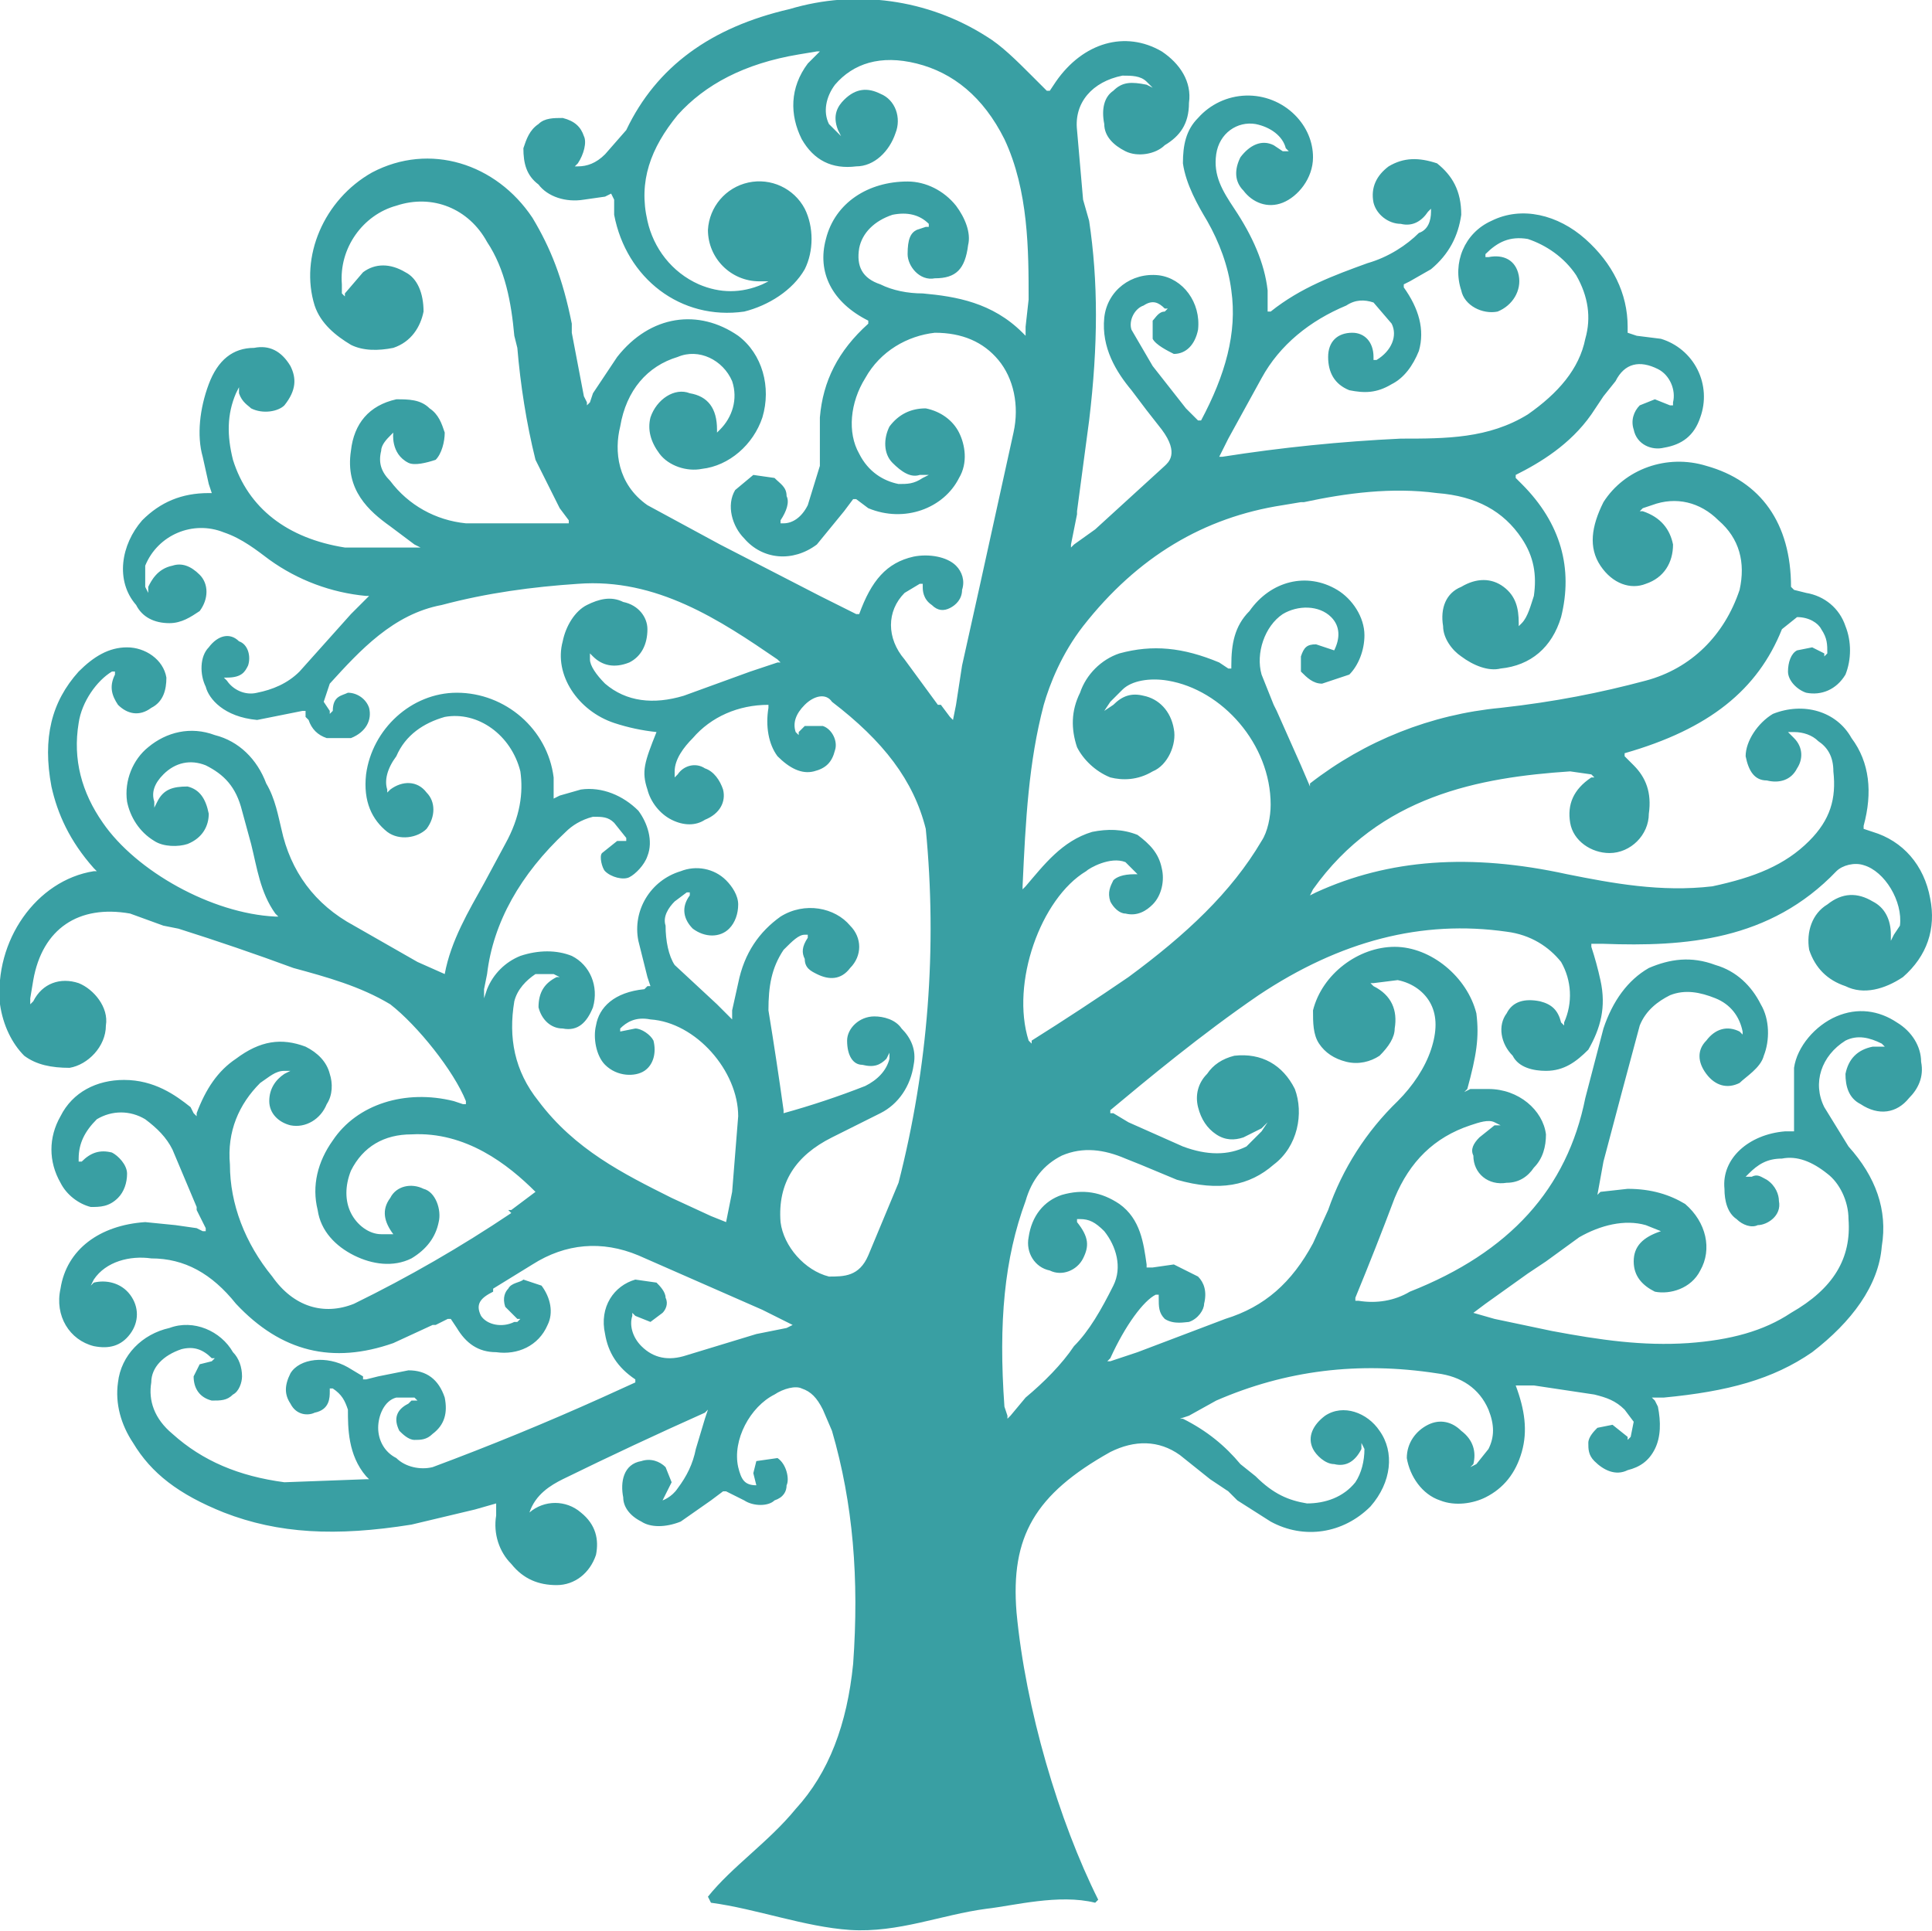
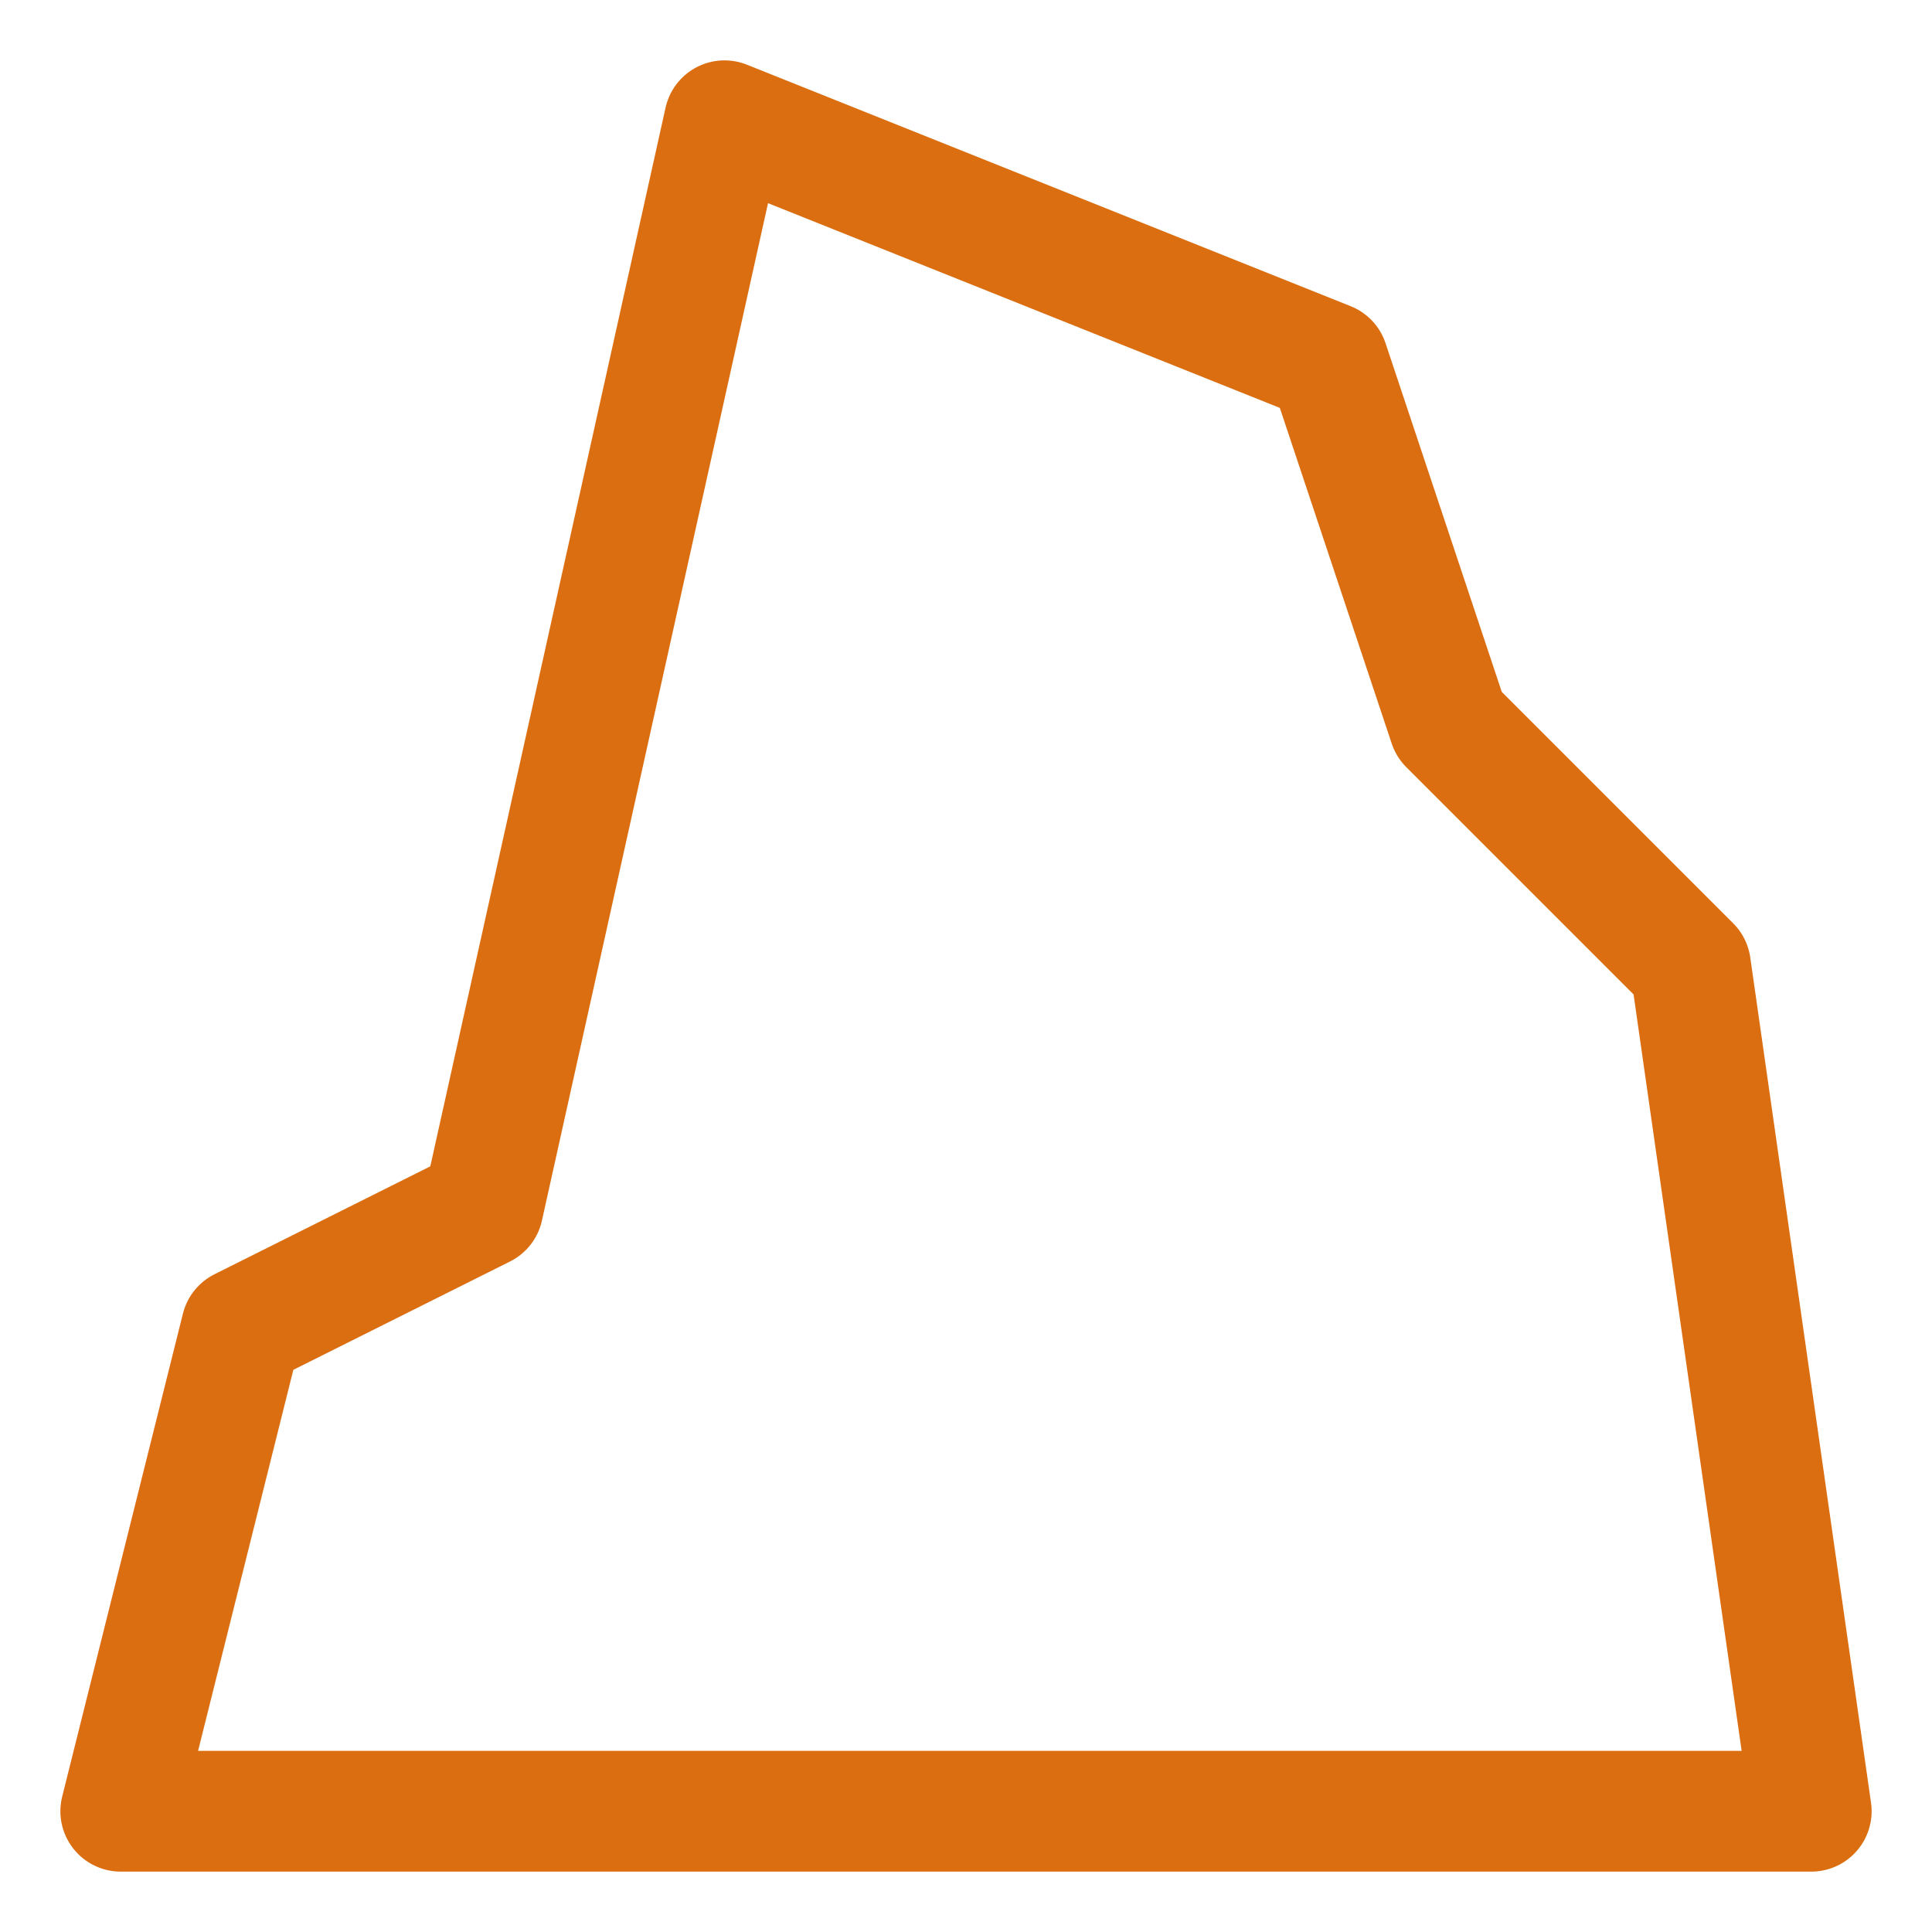
- <svg xmlns="http://www.w3.org/2000/svg" version="1.1" width="638.6" height="638.1">
-   <svg xml:space="preserve" fill="hsl(182, 48.00%, 43.19%)" viewBox="0 0 638.6 638.1">
-     <path d="M635 351c0-5-3-10-8-13-6-4-13-5-20-2s-13 10-14 17v21h-3c-12 1-21 9-20 19 0 4 1 8 4 10 2 2 5 3 7 2 3 0 8-3 7-8 0-2-1-5-4-7-2-1-3-2-5-1h-2l1-1c3-3 6-5 11-5 5-1 10 1 15 5 4 3 7 9 7 15 1 13-5 23-19 31-9 6-20 9-34 10-15 1-29-1-45-4l-19-4-7-2 4-3 14-10 6-4 11-8c7-4 15-6 22-4l5 2h1-1c-6 2-9 5-9 10s3 8 7 10c5 1 12-1 15-7 4-7 2-16-5-22-5-3-11-5-19-5l-9 1-1 1 2-11a7953 7953 0 0 1 12-45c2-5 6-8 10-10 5-2 10-1 15 1s8 6 9 11v1l-1-1c-4-2-8-1-11 3-3 3-3 7 0 11s7 5 11 3c2-2 7-5 8-9 2-5 2-12-1-17-3-6-8-11-15-13-8-3-15-2-22 1-7 4-12 11-15 20l-6 23c-6 30-25 51-58 64-5 3-11 4-17 3h-1v-1a1123 1123 0 0 0 13-33c5-12 13-20 25-24 3-1 6-2 8-1l2 1h-2l-5 4c-2 2-3 4-2 6 0 6 5 10 11 9 4 0 7-2 9-5 3-3 4-7 4-11-1-8-9-15-19-15h-6l-2 1 1-1c3-11 4-17 3-25-3-12-15-22-27-22s-24 9-27 21c0 4 0 8 2 11s5 5 9 6 8 0 11-2c3-3 5-6 5-9 1-6-1-11-7-14l-1-1h1l8-1c5 1 9 4 11 8s2 9 0 15-6 12-11 17a92 92 0 0 0-23 36l-5 11c-7 13-16 21-29 25l-29 11-9 3h-1l1-1c5-11 11-19 15-21h1v1c0 3 0 5 2 7 3 2 7 1 8 1 3-1 5-4 5-6 1-4 0-7-2-9l-8-4-7 1h-2v-1c-1-7-2-15-9-20-6-4-12-5-19-3-6 2-10 7-11 14-1 5 2 10 7 11 4 2 9 0 11-4s2-7-2-12v-1h1c3 0 5 1 8 4 4 5 6 12 3 18-4 8-8 15-13 20-4 6-10 12-16 17l-5 6-1 1v-1l-1-3c-2-28 0-49 7-68 2-7 6-12 12-15 7-3 14-2 21 1l5 2 12 5c14 4 24 2 32-5 8-6 10-17 7-25-4-8-11-12-20-11-4 1-7 3-9 6-3 3-4 7-3 11s3 7 6 9 6 2 9 1l6-3 2-2-2 3-5 5c-6 3-13 3-21 0l-18-8-5-3h-1v-1c12-10 30-25 49-38 27-18 54-25 82-21 8 1 14 5 18 10a22 22 0 0 1 1 20v1l-1-1c-1-4-3-6-7-7-5-1-9 0-11 4-3 4-2 10 2 14 2 4 7 5 11 5 6 0 10-3 14-7 4-7 6-14 4-23a112 112 0 0 0-3-11v-1h4c27 1 55-1 77-24 2-2 6-3 9-2 7 2 13 12 12 20l-2 3-1 2v-2c0-5-2-9-6-11-5-3-10-3-15 1-5 3-7 9-6 15 2 6 6 10 12 12 6 3 13 1 19-3 8-7 11-16 9-26-2-11-9-19-19-22l-3-1v-1c3-11 2-21-4-29-5-9-16-12-26-8-5 3-9 9-9 14 1 5 3 8 7 8 4 1 8 0 10-4 2-3 2-7-1-10l-1-1-1-1h2c3 0 6 1 8 3 3 2 5 5 5 10 1 9-1 16-8 23-8 8-18 12-32 15-17 2-33-1-48-4-32-7-59-5-83 6l-2 1 1-2c22-31 55-37 85-39l7 1 1 1h-1c-6 4-8 9-7 15s7 10 13 10c7 0 13-6 13-13 1-7-1-12-5-16l-3-3v-1c28-8 44-21 52-41l5-4c4 0 7 2 8 4 2 3 2 5 2 8l-1 1v-1l-4-2-5 1c-2 1-3 4-3 7s3 6 6 7c5 1 10-1 13-6 2-5 2-11 0-16-2-6-7-10-13-11l-4-1-1-1c0-21-10-35-28-40-13-4-27 1-34 12-4 8-5 15-1 21s10 8 15 6c6-2 9-7 9-13-1-5-4-9-10-11h-1l1-1 3-1c8-3 16-1 22 5 7 6 9 14 7 23-5 15-16 26-31 30s-30 7-48 9a121 121 0 0 0-63 25v1l-3-7-8-18-1-2-4-10c-2-7 1-16 7-20 5-3 12-3 16 1 3 3 3 7 1 11v1-1l-6-2c-3 0-4 1-5 4v5c2 2 4 4 7 4l9-3c3-3 5-8 5-13 0-6-4-12-9-15-10-6-22-3-29 7-5 5-6 11-6 18v1h-1l-3-2c-12-5-22-6-33-3-6 2-11 7-13 13-3 6-3 12-1 18 2 4 6 8 11 10 4 1 9 1 14-2 5-2 8-9 7-14-1-6-5-10-10-11-4-1-7 0-10 3l-3 2 2-3 4-4c3-3 9-4 15-3 18 3 34 21 34 41 0 4-1 9-3 12-10 17-25 31-44 45a980 980 0 0 1-32 21v1l-1-1c-6-19 4-47 19-56 1-1 8-5 13-3l3 3 1 1h-1c-4 0-6 1-7 2-1 2-2 4-1 7 1 2 3 4 5 4 4 1 7-1 9-3 3-3 4-8 3-12-1-5-4-8-8-11-5-2-10-2-15-1-10 3-16 11-22 18l-1 1v-1c1-22 2-41 7-60 2-7 6-17 13-26 18-23 40-36 66-40l6-1h1c14-3 29-5 44-3 13 1 22 6 28 15 4 6 5 12 4 19-1 3-2 7-4 9l-1 1v-1c0-5-1-9-5-12s-9-3-14 0c-5 2-7 7-6 13 0 4 3 8 6 10 4 3 9 5 13 4 10-1 17-7 20-17 4-16 0-31-13-44l-2-2v-1c8-4 18-10 25-20l4-6 4-5c3-6 8-7 14-4 4 2 6 7 5 11v1h-1l-5-2-5 2c-2 2-3 5-2 8 1 5 6 7 10 6 6-1 10-4 12-10a20 20 0 0 0-13-26l-8-1-3-1v-2c0-11-5-21-14-29s-21-11-31-6c-9 4-13 14-10 23 1 5 7 8 12 7 5-2 8-7 7-12s-5-7-10-6h-1v-1c4-4 8-6 14-5 6 2 12 6 16 12 4 7 5 14 3 21-2 10-9 18-19 25-13 8-27 8-42 8a545 545 0 0 0-59 6h-1l3-6 11-20c6-11 16-19 28-24 3-2 6-2 9-1l6 7c2 4 0 9-5 12h-1v-1c0-5-3-8-7-8-5 0-8 3-8 8s2 9 7 11c5 1 9 1 14-2 4-2 7-6 9-11 2-7 0-14-5-21v-1l2-1 7-4c6-5 9-11 10-18 0-8-3-13-8-17-6-2-11-2-16 1-4 3-6 7-5 12 1 4 5 7 9 7 4 1 7-1 9-4l1-1v1c0 3-1 6-4 7-4 4-10 8-17 10-11 4-22 8-32 16h-1v-7c-1-9-5-18-11-27-4-6-7-11-6-18s7-11 13-10c5 1 9 4 10 8l1 1h-2l-3-2c-4-2-8 0-11 4-2 4-2 8 1 11 3 4 8 6 13 4s10-8 10-15c0-5-2-10-6-14a22 22 0 0 0-32 1c-4 4-5 9-5 15 1 7 5 14 8 19 4 7 7 15 8 23 2 14-2 28-10 43h-1l-4-4-11-14-7-12c-1-3 1-7 4-8 3-2 5-1 7 1h1l-1 1c-2 0-3 2-4 3v6c1 2 5 4 7 5 4 0 7-3 8-8 1-9-5-17-13-18-9-1-17 5-18 14-1 10 4 18 9 24a474 474 0 0 0 10 13c6 8 2 11 1 12l-23 21-7 5-1 1v-1l2-10v-1l4-30c3-25 3-46 0-66l-2-7-2-23c-1-9 5-16 15-18 3 0 6 0 8 2l2 2-2-1c-5-1-8-1-11 2-3 2-4 6-3 11 0 4 3 7 7 9s10 1 13-2c5-3 8-7 8-14 1-7-3-13-9-17-12-7-26-3-35 10l-2 3h-1l-5-5c-5-5-10-10-15-13a79 79 0 0 0-65-9c-26 6-44 19-54 40l-7 8c-3 3-6 4-9 4h-1l1-1c2-3 3-7 2-9-1-3-3-5-7-6-3 0-6 0-8 2-3 2-4 5-5 8 0 5 1 9 5 12 3 4 9 6 15 5l7-1 2-1 1 2v5c4 21 22 35 43 32 8-2 16-7 20-14 3-6 3-14 0-20a17 17 0 0 0-32 7 17 17 0 0 0 17 17h3l-2 1c-7 3-14 3-21 0-9-4-15-12-17-21-3-13 1-24 10-35 9-10 22-17 40-20l6-1h1l-1 1-3 3c-6 8-6 17-2 25 4 7 10 10 18 9 6 0 11-5 13-11 2-5 0-11-5-13-4-2-8-2-12 2-2 2-4 5-2 10l1 2-1-1-3-3c-2-4-1-9 2-13 6-7 15-10 27-7s22 11 29 25c8 17 8 37 8 53l-1 9v3l-1-1c-10-10-22-12-33-13-5 0-10-1-14-3-6-2-8-6-7-12 1-5 5-9 11-11 5-1 9 0 12 3v1h-1l-3 1c-2 1-3 3-3 8 0 4 4 9 9 8 7 0 10-3 11-11 1-4-1-9-4-13-4-5-10-8-16-8-13 0-24 7-27 19-3 11 2 21 14 27v1c-10 9-15 19-16 31v16l-4 13c-2 4-5 6-8 6h-1v-1c2-3 3-6 2-8 0-3-2-4-4-6l-7-1-6 5c-3 5-1 12 3 16 6 7 16 8 24 2l9-11 3-4h1l4 3c12 5 25 0 30-10 3-5 2-11 0-15s-6-7-11-8c-5 0-9 2-12 6-2 4-2 9 1 12s6 5 9 4h3l-2 1c-3 2-5 2-8 2-5-1-10-4-13-10-4-7-3-17 2-25 5-9 14-14 23-15 9 0 16 3 21 9s7 15 5 24l-11 50-6 27-2 13-1 5-1-1-3-4h-1l-11-15c-6-7-6-16 0-22l5-3h1v1c0 1 0 4 3 6 2 2 4 2 6 1s4-3 4-6c1-3 0-6-2-8-3-3-9-4-14-3-9 2-14 8-18 19h-1l-12-6-33-17-24-13c-10-7-11-18-9-26 2-12 9-20 19-23 7-3 15 1 18 8 2 6 0 12-4 16l-1 1v-1c0-7-3-11-9-12-5-2-11 2-13 8-1 4 0 8 3 12s9 6 14 5c9-1 17-8 20-17 3-10 0-21-8-27-13-9-29-7-40 7l-8 12-1 3-1 1v-1l-1-2-4-21v-3c-3-15-7-25-13-35-12-18-34-25-53-15-16 9-24 28-19 44 2 6 7 10 12 13 4 2 9 2 14 1 6-2 9-7 10-12 0-6-2-11-6-13-5-3-10-3-14 0l-6 7v1l-1-1v-3c-1-12 7-23 18-26 12-4 24 1 30 12 6 9 8 20 9 31l1 4c1 12 3 25 6 37l8 16 3 4v1h-34c-10-1-19-6-25-14-3-3-4-6-3-10 0-2 2-4 3-5l1-1s-1 7 5 10c2 1 6 0 9-1 2-2 3-6 3-9-1-3-2-6-5-8-3-3-7-3-11-3-9 2-14 8-15 17-2 13 6 20 13 25l8 6 2 1h-25c-19-3-32-13-37-29-2-8-2-15 1-22l1-2v2c1 3 3 4 4 5 4 2 9 1 11-1 4-5 4-9 2-13-3-5-7-7-12-6-7 0-12 4-15 12s-4 17-2 24l2 9 1 3h-1c-9 0-16 3-22 9-7 8-9 20-2 28 2 4 6 6 11 6 4 0 7-2 10-4 3-4 3-9 0-12s-6-4-9-3c-5 1-7 5-8 7v2l-1-2v-7a20 20 0 0 1 26-11c6 2 11 6 15 9a65 65 0 0 0 32 12h1l-1 1-5 5-17 19c-4 4-9 6-14 7-4 1-8-1-10-4l-1-1h1c5 0 6-2 7-4 1-3 0-7-3-8-3-3-7-2-10 2-3 3-3 9-1 13 1 4 6 10 17 11l15-3h1v2l1 1c1 3 3 5 6 6h8c5-2 7-6 6-10-1-3-4-5-7-5-2 1-5 1-5 6l-1 1v-1l-2-3 2-6c10-11 21-23 37-26 15-4 30-6 45-7 26-2 47 12 66 25l1 1h-1l-9 3-22 8c-10 3-19 2-26-4-3-3-5-6-5-8v-2l1 1c3 3 7 4 12 2 4-2 6-6 6-11 0-4-3-8-8-9-4-2-8-1-12 1s-7 7-8 12c-3 11 5 23 17 27a67 67 0 0 0 14 3c-4 10-5 13-3 19 1 4 4 8 8 10s8 2 11 0c5-2 7-6 6-10-1-3-3-6-6-7-3-2-7-1-9 2l-1 1v-2c0-4 3-8 6-11 6-7 15-11 25-11v1c-1 6 0 12 3 16 4 4 8 6 12 5s6-3 7-7c1-3-1-7-4-8h-6l-2 2v1l-1-1c-1-3 0-6 3-9s7-4 9-1c17 13 27 26 31 42a339 339 0 0 1-9 117l-10 24c-3 7-8 7-13 7-8-2-15-10-16-18-1-13 5-22 17-28l4-2 12-6c6-3 10-9 11-16 1-5-1-9-4-12-2-3-6-4-9-4-5 0-9 4-9 8 0 5 2 8 5 8 4 1 6 0 8-2l1-2v2c-1 4-4 7-8 9a274 274 0 0 1-27 9v-1a1400 1400 0 0 0-5-33c0-8 1-14 5-20 3-3 5-5 7-5h1v1c-2 3-2 5-1 7 0 3 2 4 4 5 4 2 8 2 11-2 4-4 4-10 0-14-5-6-15-8-23-3-7 5-12 12-14 22l-2 9v3l-1-1-4-4-14-13c-2-3-3-8-3-13-1-3 1-6 3-8l4-3h1v1c-3 4-2 8 1 11 4 3 9 3 12 0 2-2 3-5 3-8s-2-6-4-8c-4-4-10-5-15-3-10 3-16 13-14 23l3 12 1 3h-1l-1 1c-10 1-15 6-16 12-1 4 0 10 3 13 4 4 10 4 13 2s4-6 3-10c-1-2-4-4-6-4l-5 1-2 2 2-2v-1c2-2 5-4 10-3 15 1 29 17 29 32l-2 25-2 10-5-2-13-6c-16-8-32-16-44-32-8-10-10-21-8-33 1-4 4-7 7-9h6l2 1h-1c-4 2-6 5-6 10 1 4 4 7 8 7 5 1 8-2 10-7 2-7-1-14-7-17-5-2-11-2-17 0-5 2-9 6-11 11l-1 3v-3l1-5c2-17 11-33 26-47 2-2 5-4 9-5 3 0 5 0 7 2l4 5v1h-3l-5 4c-1 1 0 5 1 6 2 2 6 3 8 2s5-4 6-7c2-5 0-11-3-15-5-5-12-8-19-7l-7 2-2 1v-7c-2-16-16-28-32-28-15 0-28 12-30 27-1 9 2 15 7 19 4 3 10 2 13-1 3-4 3-9 0-12-3-4-8-4-12-1l-1 1v-1c-1-3 0-7 3-11 3-7 9-11 16-13 11-2 22 6 25 18 1 7 0 15-5 24l-7 13c-5 9-11 19-13 30l-9-4-21-12c-13-7-21-18-24-32-1-4-2-10-5-15-3-8-9-14-17-16-8-3-16-1-22 4-5 4-8 11-7 18 1 5 4 10 9 13 3 2 8 2 11 1 5-2 7-6 7-10-1-5-3-8-7-9-5 0-8 1-10 5l-1 2v-2c-1-3 0-6 3-9 4-4 9-5 14-3 6 3 10 7 12 15l3 11c2 8 3 16 8 23l1 1h-1c-21-1-46-15-57-31-7-10-10-21-8-33 1-7 6-14 11-17h1v1c-2 4-1 7 1 10 3 3 7 4 11 1 4-2 5-6 5-10-1-6-7-10-13-10s-11 3-16 8c-9 10-12 22-9 38 2 9 6 18 14 27l1 1h-1c-19 3-33 23-31 44 1 7 4 13 8 17 4 3 9 4 15 4 6-1 12-7 12-14 1-6-4-12-9-14-6-2-12 0-15 6l-1 1v-2l1-6c3-17 15-25 32-22l11 4 5 1a846 846 0 0 1 38 13c11 3 22 6 32 12 9 7 21 22 25 32v1h-1l-3-1c-16-4-32 1-40 13-5 7-7 15-5 23 1 7 6 12 12 15s13 4 19 1c5-3 8-7 9-12 1-4-1-10-5-11-4-2-9-1-11 3-3 4-2 8 1 12h1-5c-4 0-8-3-10-7s-2-9 0-14c4-8 11-12 20-12 18-1 32 10 41 19h1-1l-8 6h-1l1 1a441 441 0 0 1-52 30c-10 4-20 1-27-9-9-11-14-24-14-37-1-11 3-20 10-27 3-2 5-4 8-4h2l-2 1c-3 2-5 5-5 9s3 7 7 8c5 1 10-2 12-7 2-3 2-7 1-10-1-4-4-7-8-9-8-3-15-2-23 4-6 4-10 10-13 18v1l-1-1-1-2c-5-4-12-9-22-9-9 0-17 4-21 12-4 7-4 15 0 22 2 4 6 7 10 8 3 0 6 0 9-3 2-2 3-5 3-8s-3-6-5-7c-4-1-7 0-10 3h-1v-1c0-5 2-9 6-13 5-3 11-3 16 0 4 3 7 6 9 10l8 19v1l3 6v1h-1l-2-1-7-1-10-1c-15 1-26 9-28 22-2 9 3 17 11 19 5 1 9 0 12-4s3-9 0-13-8-5-12-4l-1 1 1-2c4-6 12-8 19-7 11 0 20 5 28 15 15 16 32 20 52 13l13-6h1l4-2h1l2 3c3 5 7 8 13 8 7 1 14-2 17-9 2-4 1-9-2-13l-6-2c-1 1-4 1-5 3-1 1-2 3-1 6l4 4h1l-1 1h-1c-4 2-9 1-11-2-2-4 0-6 4-8v-1l13-8c11-7 23-8 35-3l41 18 10 5-2 1-10 2-23 7c-6 2-11 1-15-3-3-3-4-7-3-10v-1l1 1 5 2 4-3c1-1 2-3 1-5 0-2-2-4-3-5l-7-1c-7 2-12 9-10 18 1 6 4 11 10 15v1l-11 5a908 908 0 0 1-56 23c-4 1-9 0-12-3-4-2-6-6-6-10s2-9 6-10h6l1 1h-2l-1 1c-4 2-5 5-3 9 1 1 3 3 5 3s4 0 6-2c4-3 5-7 4-12-2-6-6-9-12-9l-10 2-4 1h-1v-1l-5-3c-7-4-16-3-19 2-2 4-2 7 0 10 2 4 6 4 8 3 5-1 5-5 5-7v-1h1c3 2 4 4 5 7 0 6 0 15 6 22l1 1h-1l-27 1c-15-2-27-7-37-16-6-5-8-11-7-17 0-5 4-9 10-11 4-1 7 0 10 3h1l-1 1-4 1-2 4c0 4 2 7 6 8 3 0 5 0 7-2 2-1 3-4 3-6 0-3-1-6-3-8-4-7-13-11-21-8-9 2-16 9-17 18-1 7 1 14 5 20 6 10 15 17 30 23 18 7 37 8 62 4l21-5 7-2v4c-1 6 1 12 5 16 4 5 9 7 15 7s11-4 13-10c1-5 0-10-5-14a13 13 0 0 0-17 0l-1 2 1-2c2-6 7-9 11-11a1452 1452 0 0 1 47-22l1-1-1 3-3 10c-1 5-3 9-6 13-2 3-5 4-5 4l1-2 2-4-2-5c-2-2-5-3-8-2-6 1-7 7-6 12 0 3 2 6 6 8 3 2 8 2 13 0l10-7 4-3h1l6 3c3 2 8 2 10 0 3-1 4-3 4-5 1-2 0-7-3-9l-7 1-1 4 1 4 1 1-1-1c-4 0-5-2-6-6-2-9 4-20 12-24 3-2 7-3 9-2 3 1 5 3 7 7l3 7c7 24 9 49 7 77-2 20-8 36-19 48-9 11-21 19-29 29l1 2c15 2 31 8 46 9 16 1 30-5 45-7 9-1 24-5 36-2l1-1c-13-26-24-63-27-95-2-25 6-39 31-53 8-4 16-4 23 1l10 8 6 4 3 3 11 7c11 6 24 4 33-5 7-8 8-18 3-25-4-6-12-9-18-5-4 3-6 7-4 11 1 2 4 5 7 5 4 1 7-1 9-5v-2l1 2c0 4-1 8-3 11-4 5-10 7-16 7-6-1-11-3-17-9l-5-4c-5-6-11-11-19-15h-1l3-1 9-5c23-10 47-13 73-9 8 1 14 5 17 12 2 5 2 9 0 13l-4 5-2 1 1-1c1-4 0-8-4-11-3-3-7-4-11-2s-7 6-7 11c1 6 5 12 11 14 5 2 11 1 15-1 6-3 10-8 12-15s1-14-2-22v-1 1h6l20 3c4 1 7 2 10 5l3 4-1 5-1 1v-1l-5-4-5 1c-1 1-3 3-3 5s0 4 2 6c3 3 7 5 11 3 4-1 7-3 9-7s2-9 1-14l-1-2-1-1h4c21-2 36-6 49-15 13-10 22-22 23-35 2-12-2-23-11-33l-8-13c-4-8-1-17 7-22 4-2 8-1 12 1l1 1h-4c-5 1-8 4-9 9 0 4 1 8 5 10 6 4 12 3 16-2 3-3 5-7 4-12z" />
+ <svg xmlns="http://www.w3.org/2000/svg" version="1.1" width="16" height="16">
+   <svg viewBox="0 0 16 16">
+     <polygon points="6,1 4,10 2,11 1,15 15,15 14,8 12,6 11,3 6,1" fill="none" stroke="#dc6e12" stroke-linejoin="round" />
  </svg>
  <style>@media (prefers-color-scheme: light) { :root { filter: none; } }
</style>
</svg>
